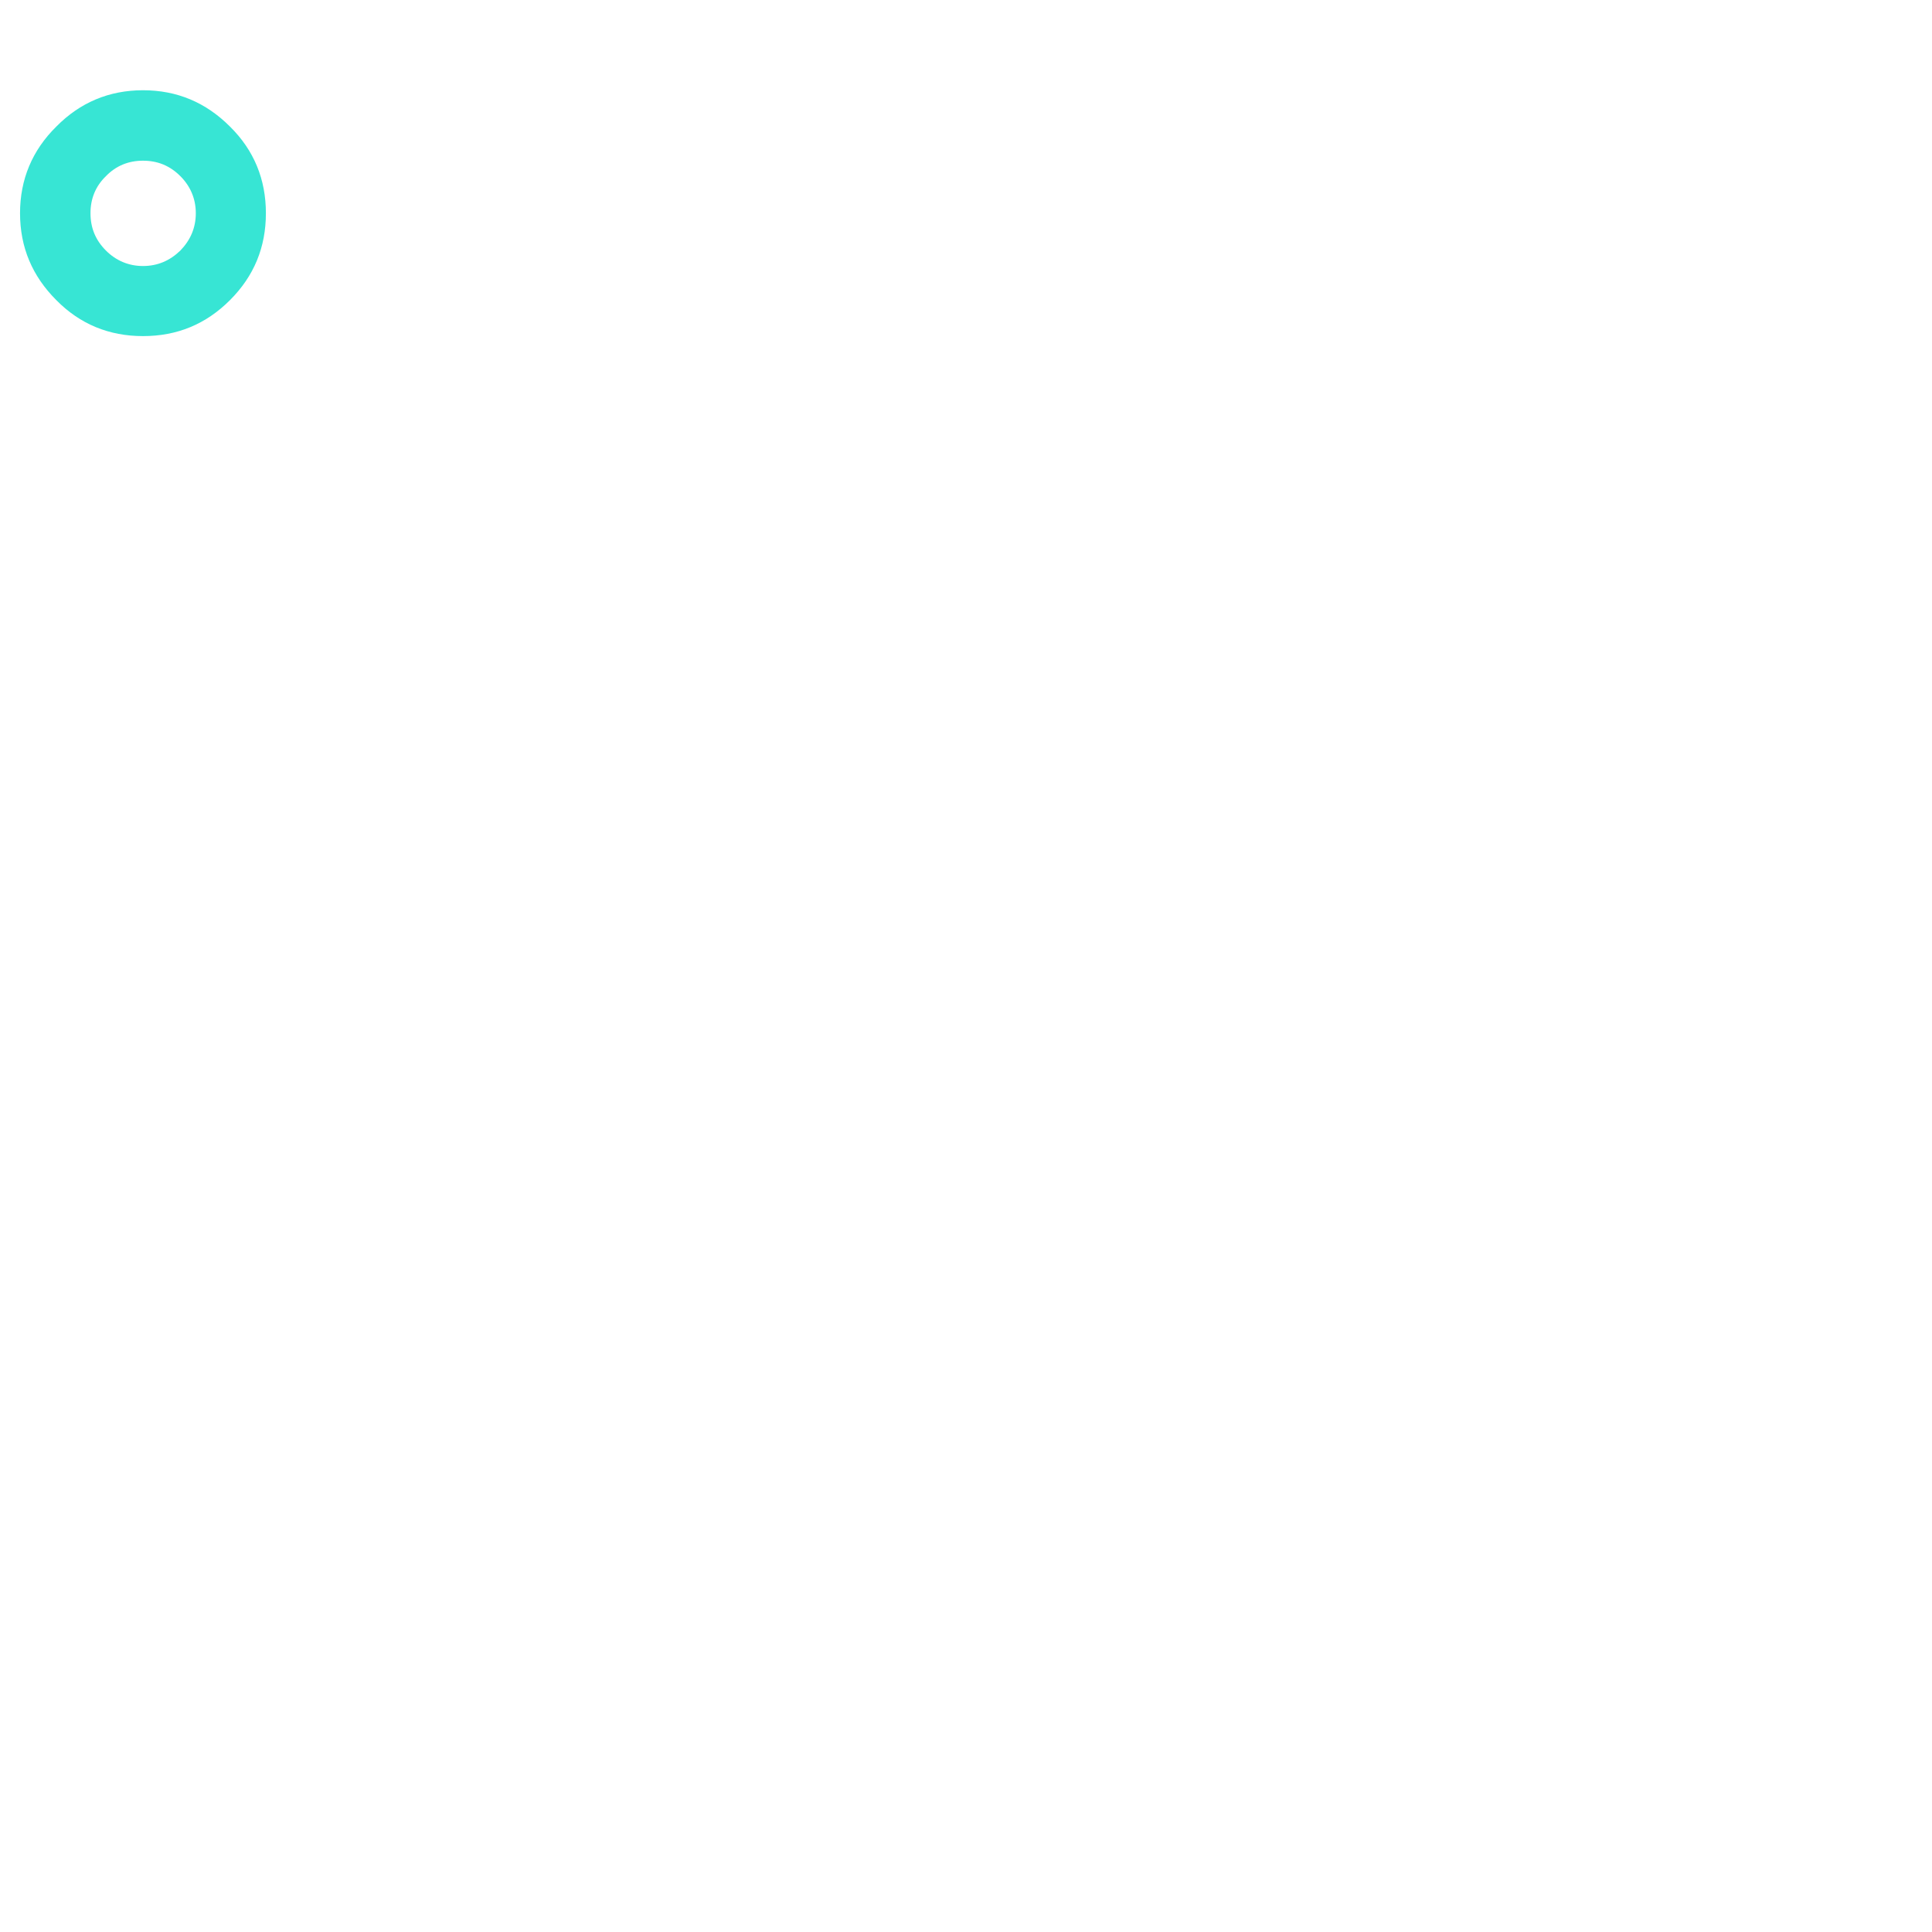
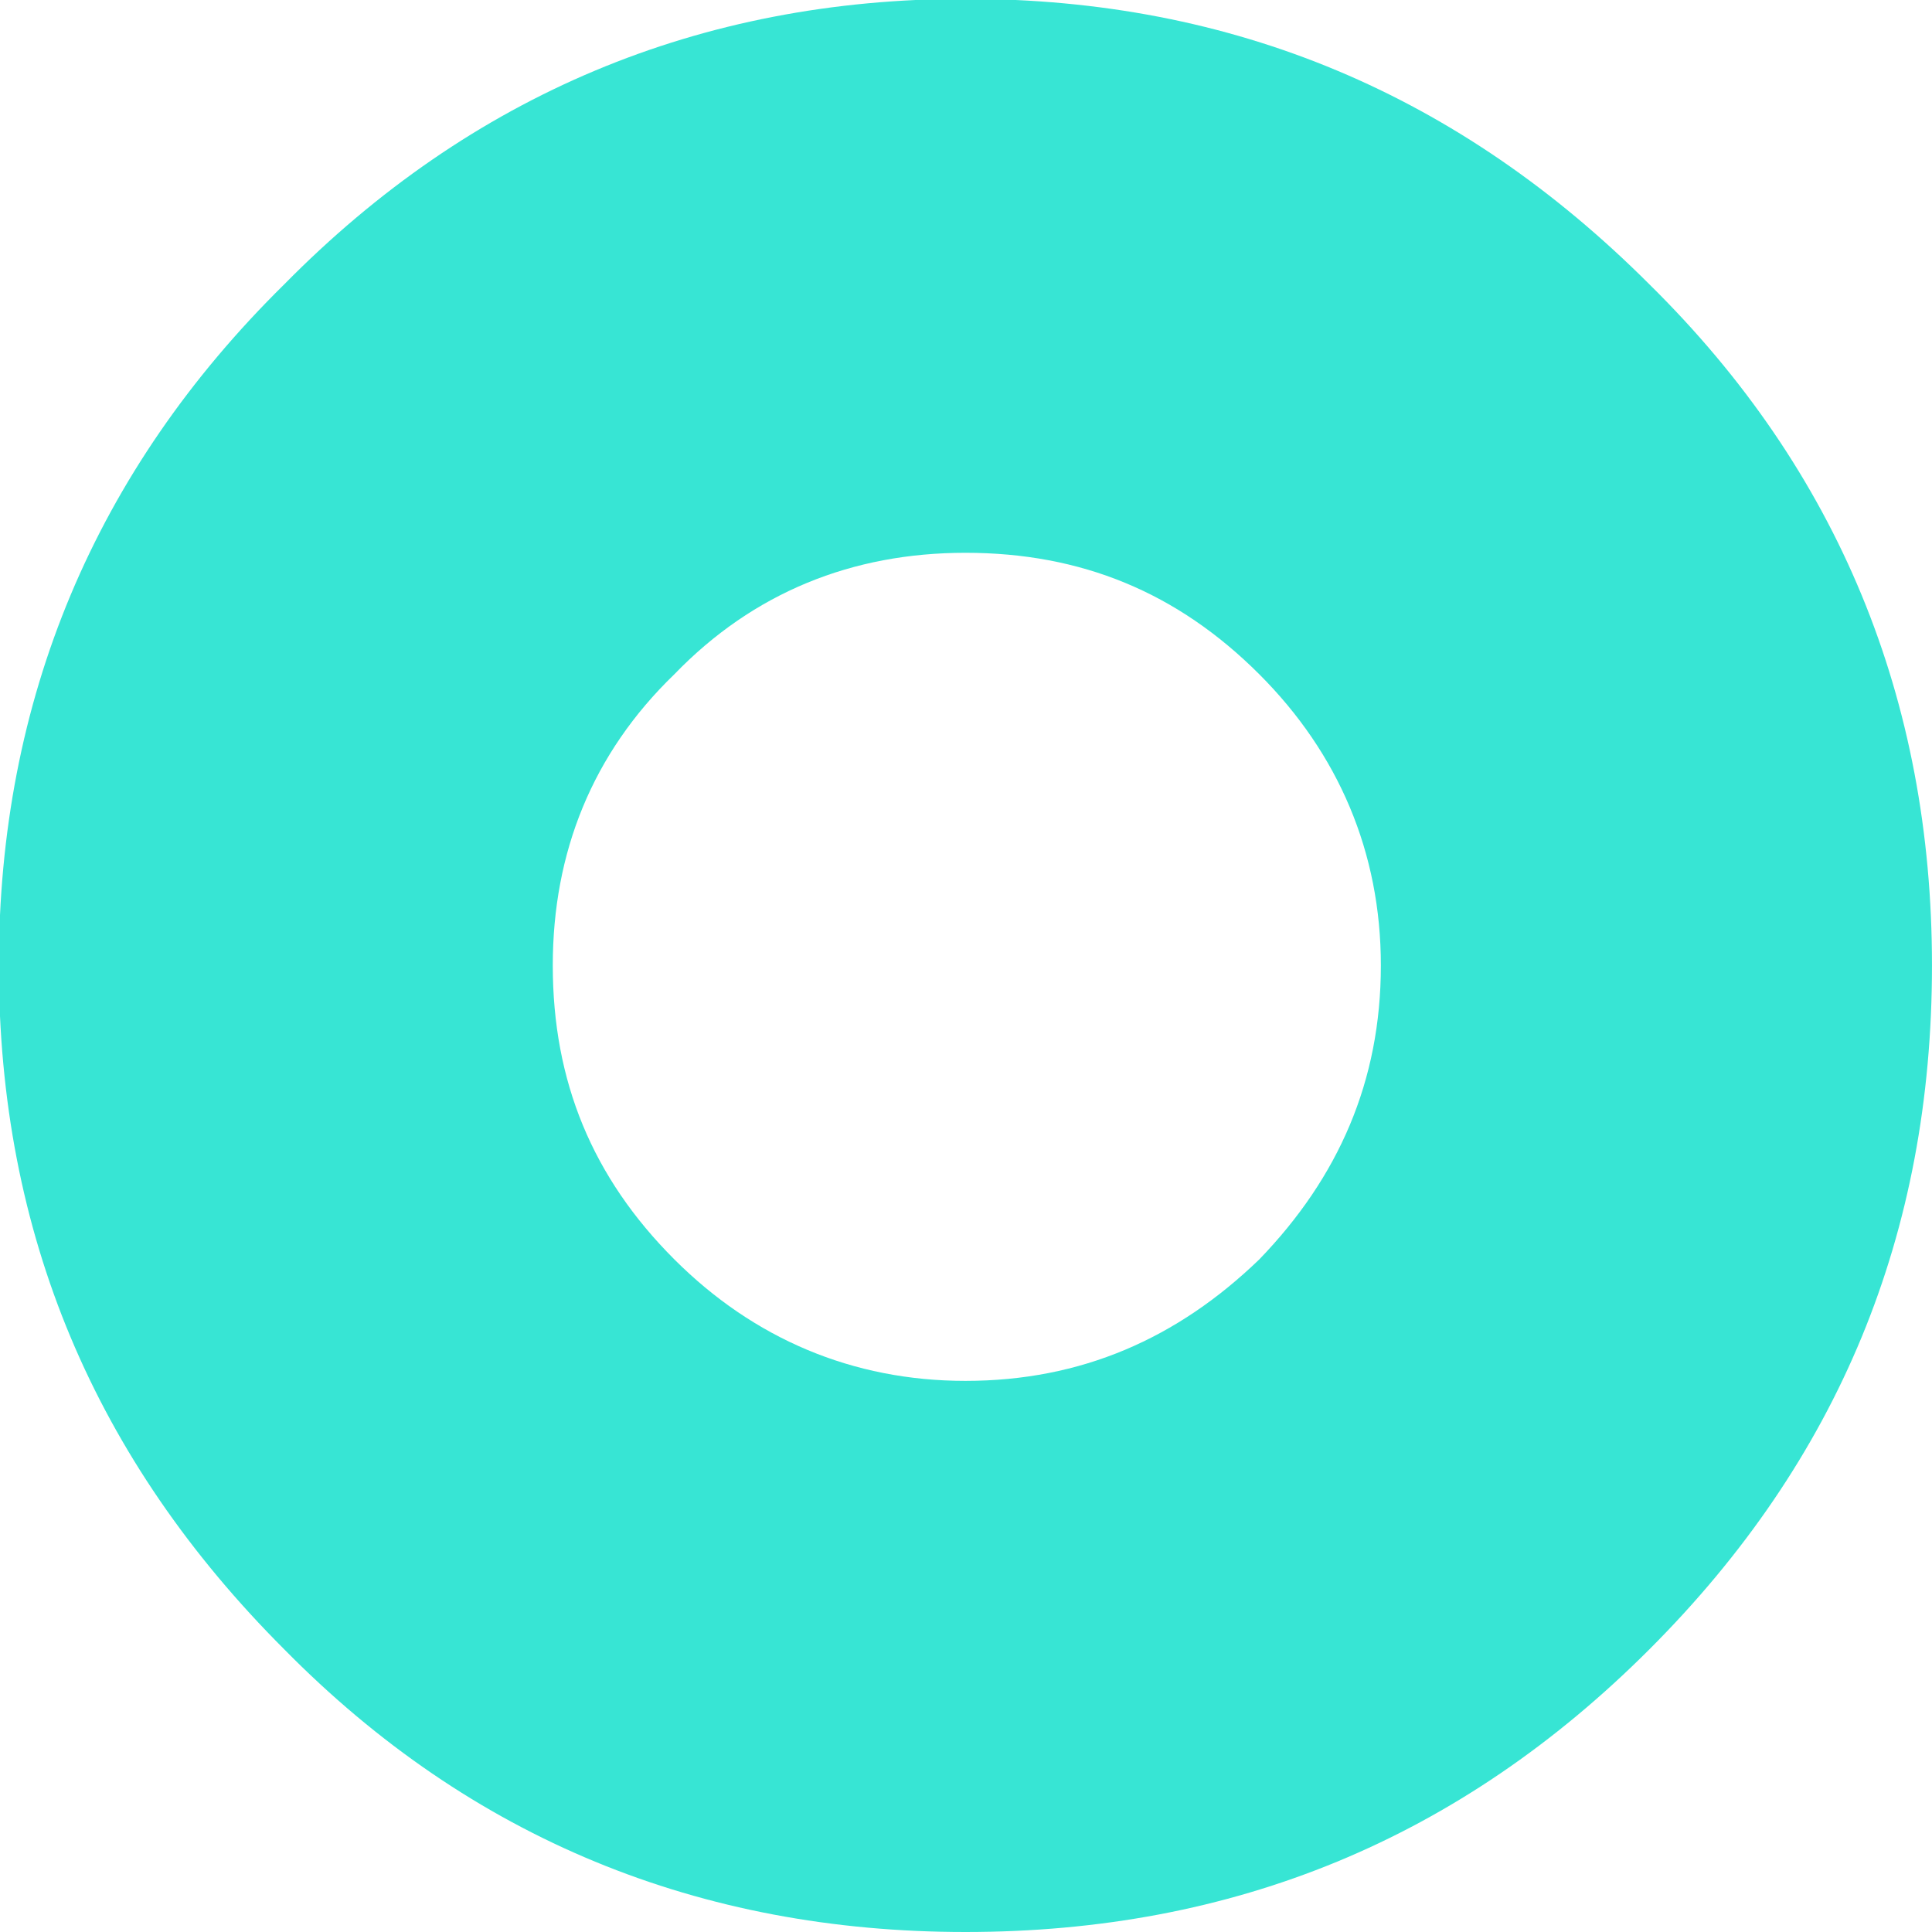
- <svg xmlns="http://www.w3.org/2000/svg" width="100%" height="100%" viewBox="0 0 1080 1080" version="1.1" xml:space="preserve" style="fill-rule:evenodd;clip-rule:evenodd;stroke-linejoin:round;stroke-miterlimit:2;">
-   <g transform="matrix(0.624038,0,0,0.624038,-99.6278,-173.229)">
-     <g transform="matrix(321.983,0,0,321.983,169.872,578.67)">
+ <svg xmlns="http://www.w3.org/2000/svg" width="100%" height="100%" viewBox="0 0 512 512" version="1.1" xml:space="preserve" style="fill-rule:evenodd;clip-rule:evenodd;stroke-linejoin:round;stroke-miterlimit:2;">
+   <g transform="matrix(2.15463,0,0,2.15463,-177.728,-216.265)">
+     <g transform="matrix(347.616,0,0,347.616,74,338)">
      <path d="M0.366,-0C0.272,-0 0.191,-0.033 0.125,-0.1C0.058,-0.167 0.024,-0.247 0.024,-0.342C0.024,-0.436 0.058,-0.517 0.125,-0.583C0.191,-0.65 0.272,-0.684 0.366,-0.684C0.461,-0.684 0.541,-0.65 0.608,-0.583C0.675,-0.517 0.708,-0.436 0.708,-0.342C0.708,-0.247 0.675,-0.167 0.608,-0.1C0.541,-0.033 0.461,-0 0.366,-0ZM0.366,-0.195C0.407,-0.195 0.441,-0.21 0.47,-0.238C0.498,-0.267 0.513,-0.301 0.513,-0.342C0.513,-0.382 0.498,-0.417 0.47,-0.445C0.441,-0.474 0.407,-0.488 0.366,-0.488C0.326,-0.488 0.291,-0.474 0.263,-0.445C0.234,-0.417 0.22,-0.382 0.22,-0.342C0.22,-0.301 0.234,-0.267 0.263,-0.238C0.291,-0.21 0.326,-0.195 0.366,-0.195Z" style="fill:#37e5d4;fill-rule:nonzero;" />
    </g>
  </g>
</svg>
